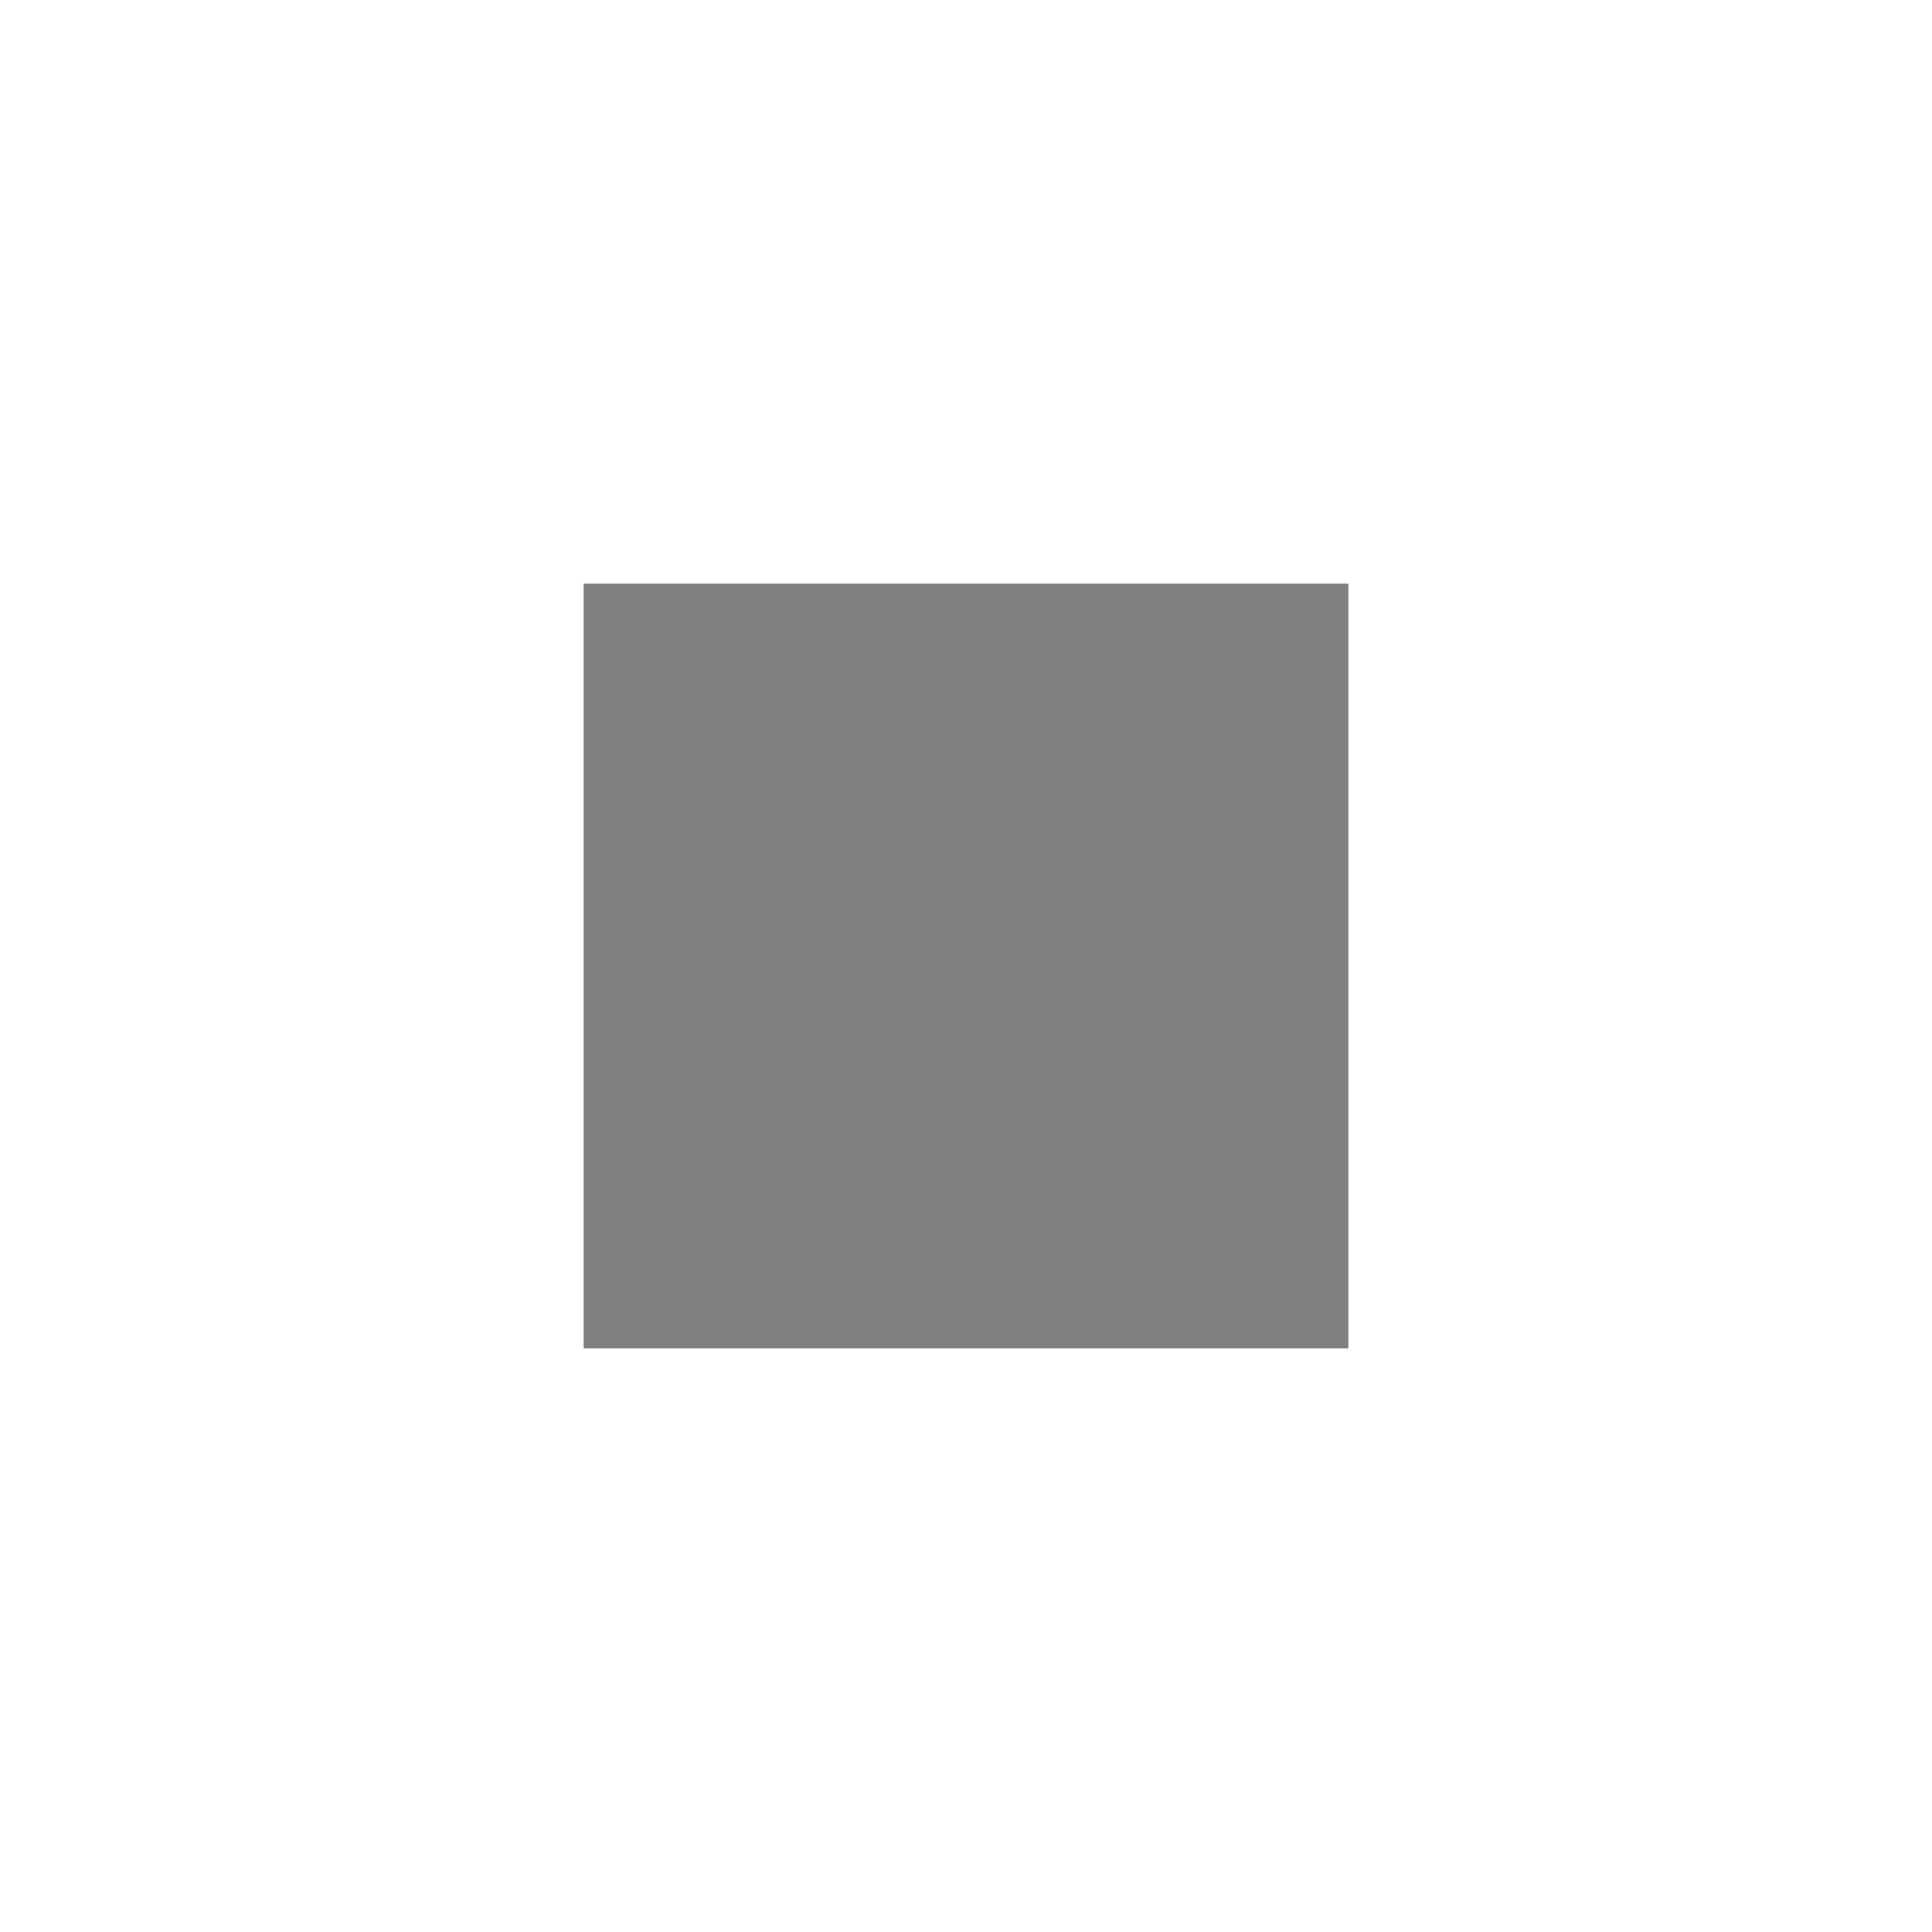
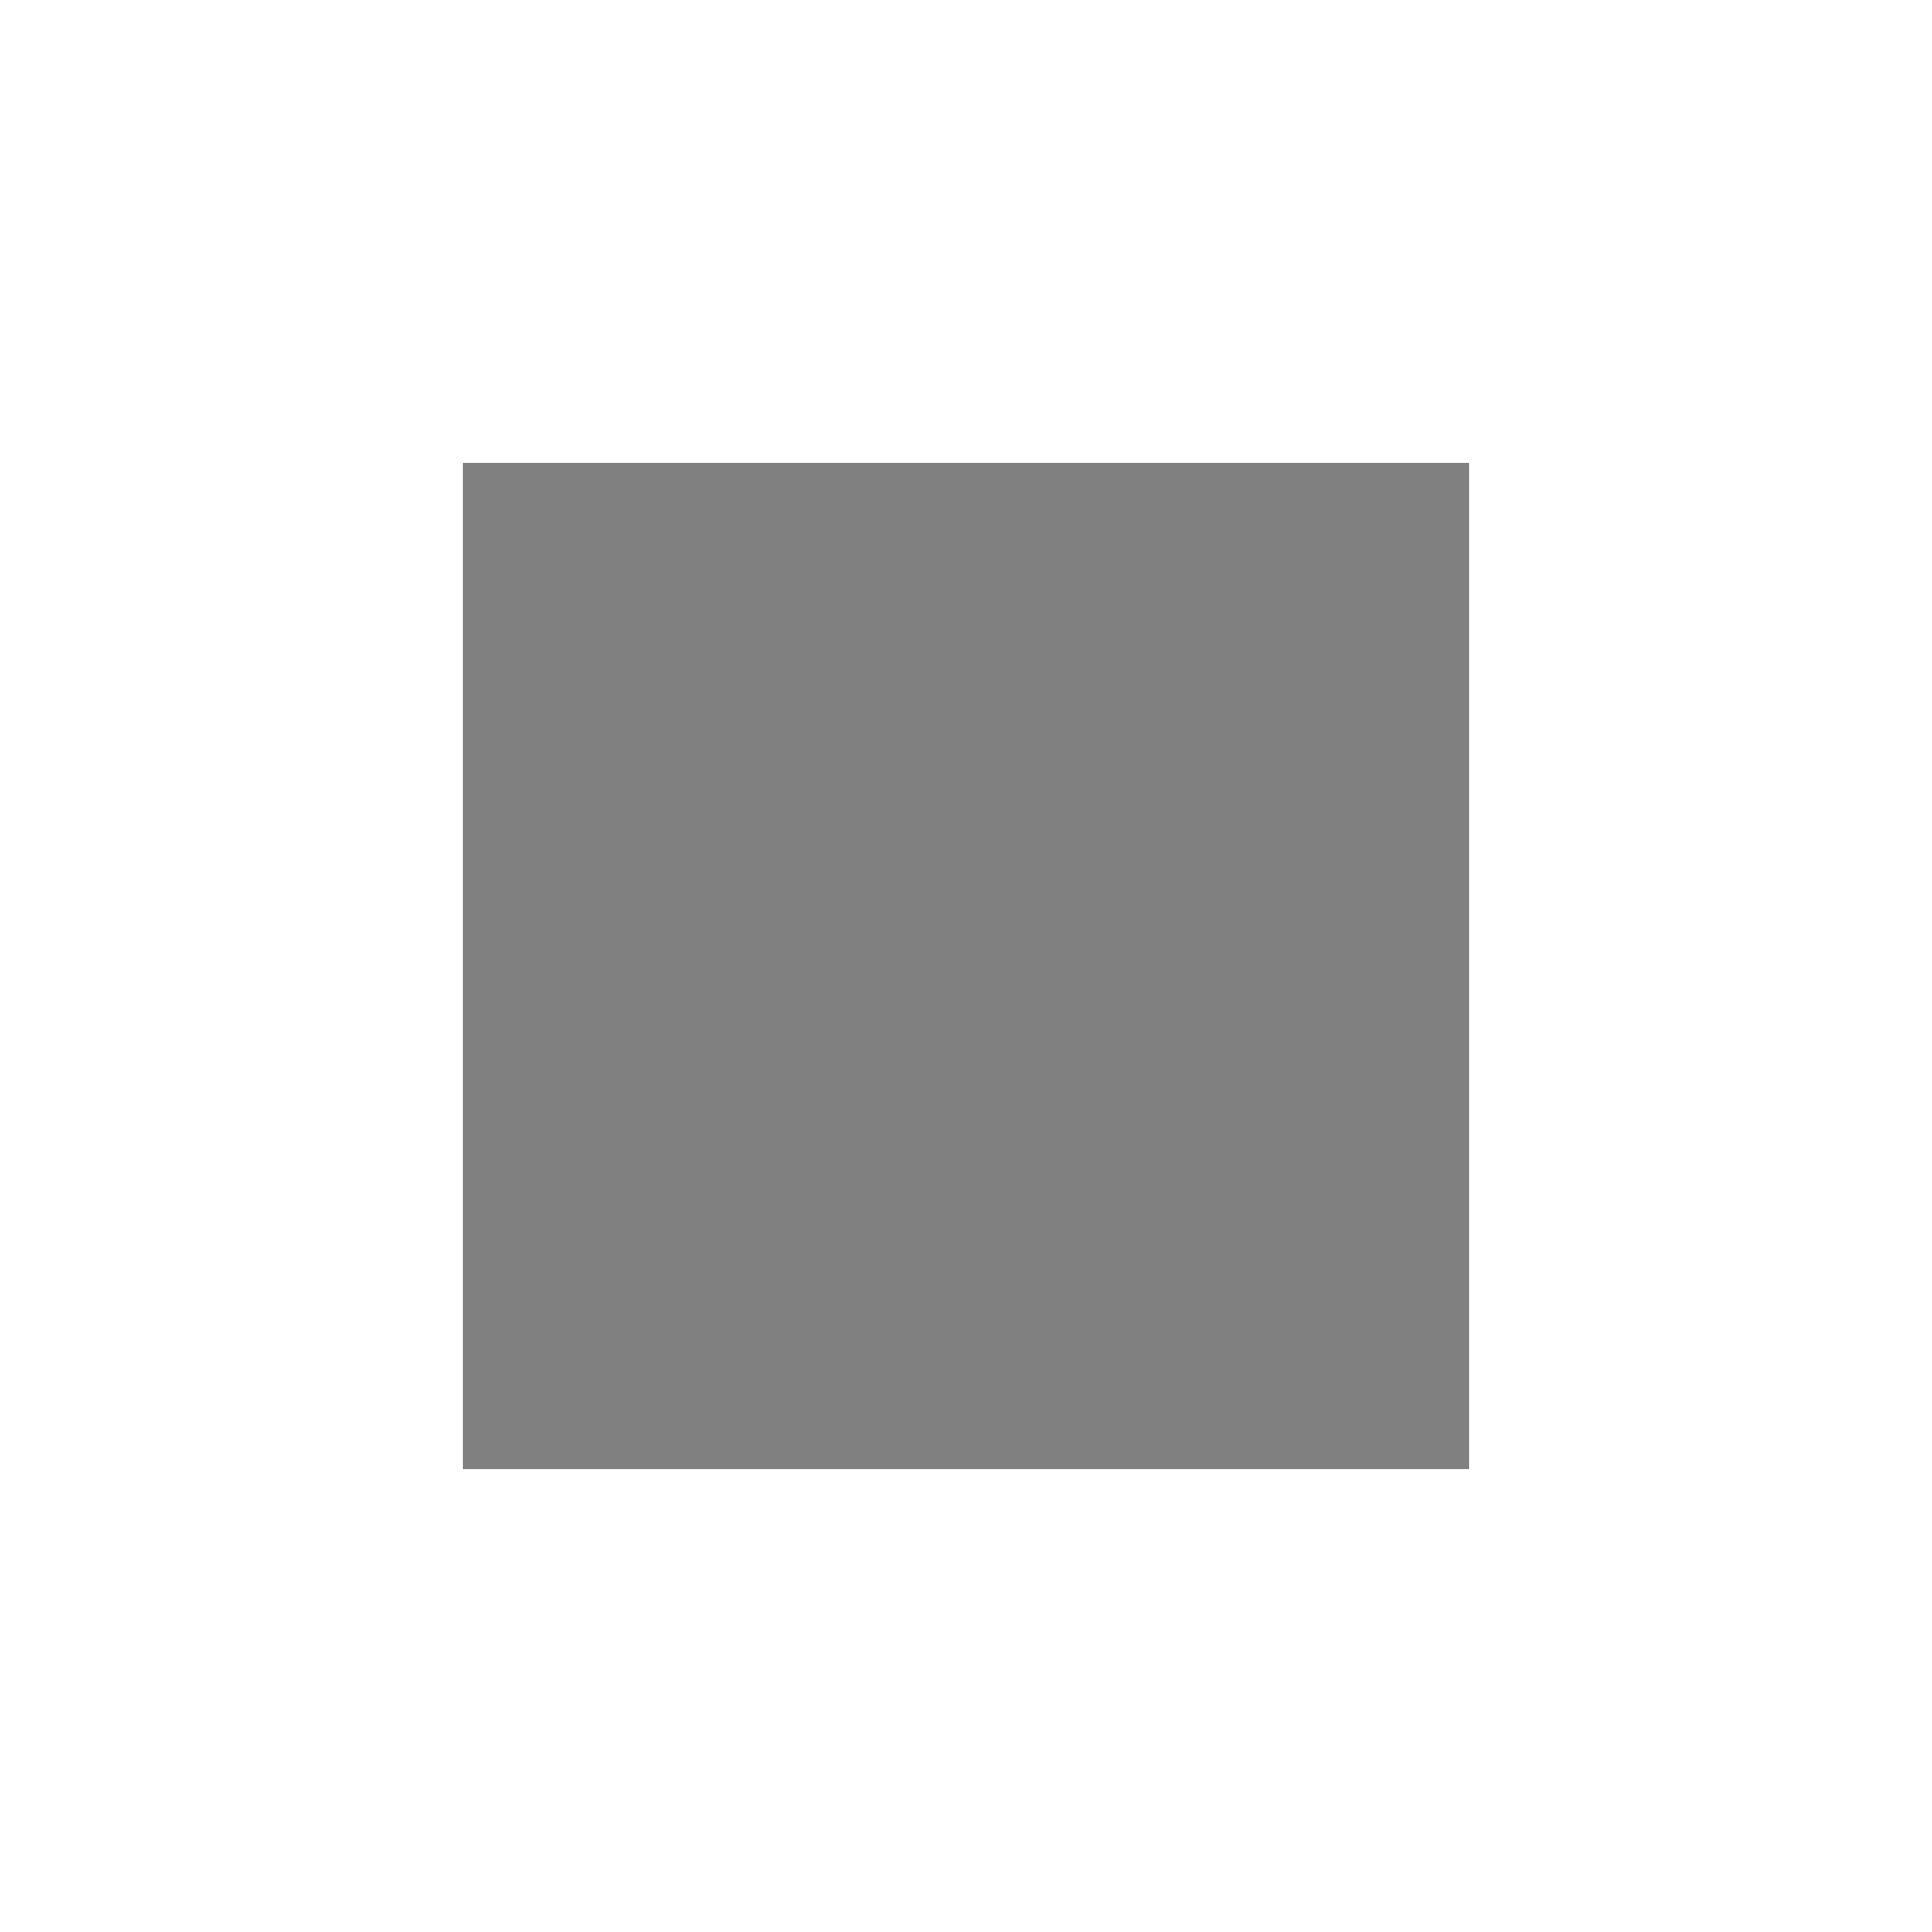
<svg xmlns="http://www.w3.org/2000/svg" version="1.1" id="Calque_1" x="0px" y="0px" viewBox="0 0 48 48" xml:space="preserve" width="48" height="48">
  <defs id="defs15" />
  <style type="text/css" id="style2">
	.st0{display:none;fill:#3D3D3D;}
	.st1{display:none;fill:#000100;}
	.st2{fill:#808080;}
</style>
  <rect x="0.5" y="19.6" class="st0" width="27.9" height="27.9" id="rect6" style="display:none;fill:#3d3d3d" />
  <path class="st1" d="M 28.9,48 H 0 V 19.1 H 28.9 Z M 1,47 H 27.9 V 20.1 H 1 Z" id="path8" style="display:none;fill:#000100" />
-   <g id="layer2" transform="translate(0,19.1)" style="display:none">
-     <rect style="display:inline;opacity:1;vector-effect:none;fill:#c6e3e0;fill-opacity:1;stroke:none;stroke-width:12.292;stroke-linecap:square;stroke-linejoin:miter;stroke-miterlimit:4;stroke-dasharray:none;stroke-dashoffset:0;stroke-opacity:1;paint-order:stroke fill markers" id="rect22" width="30" height="30" x="9" y="-10.1" />
-   </g>
  <g id="layer1" style="display:inline" transform="translate(0,19.1)">
-     <path class="st2" d="m 14.5,-4.6 h 19 V 14.4 h -19 z" id="path10-3" style="fill:#808080;fill-opacity:1;stroke-width:1.727" />
+     <path class="st2" d="m 11.5,-7.6 h 25 v 25 h -25 z" id="path10-3" style="fill:#808080;fill-opacity:1;stroke-width:2.273" />
  </g>
</svg>
